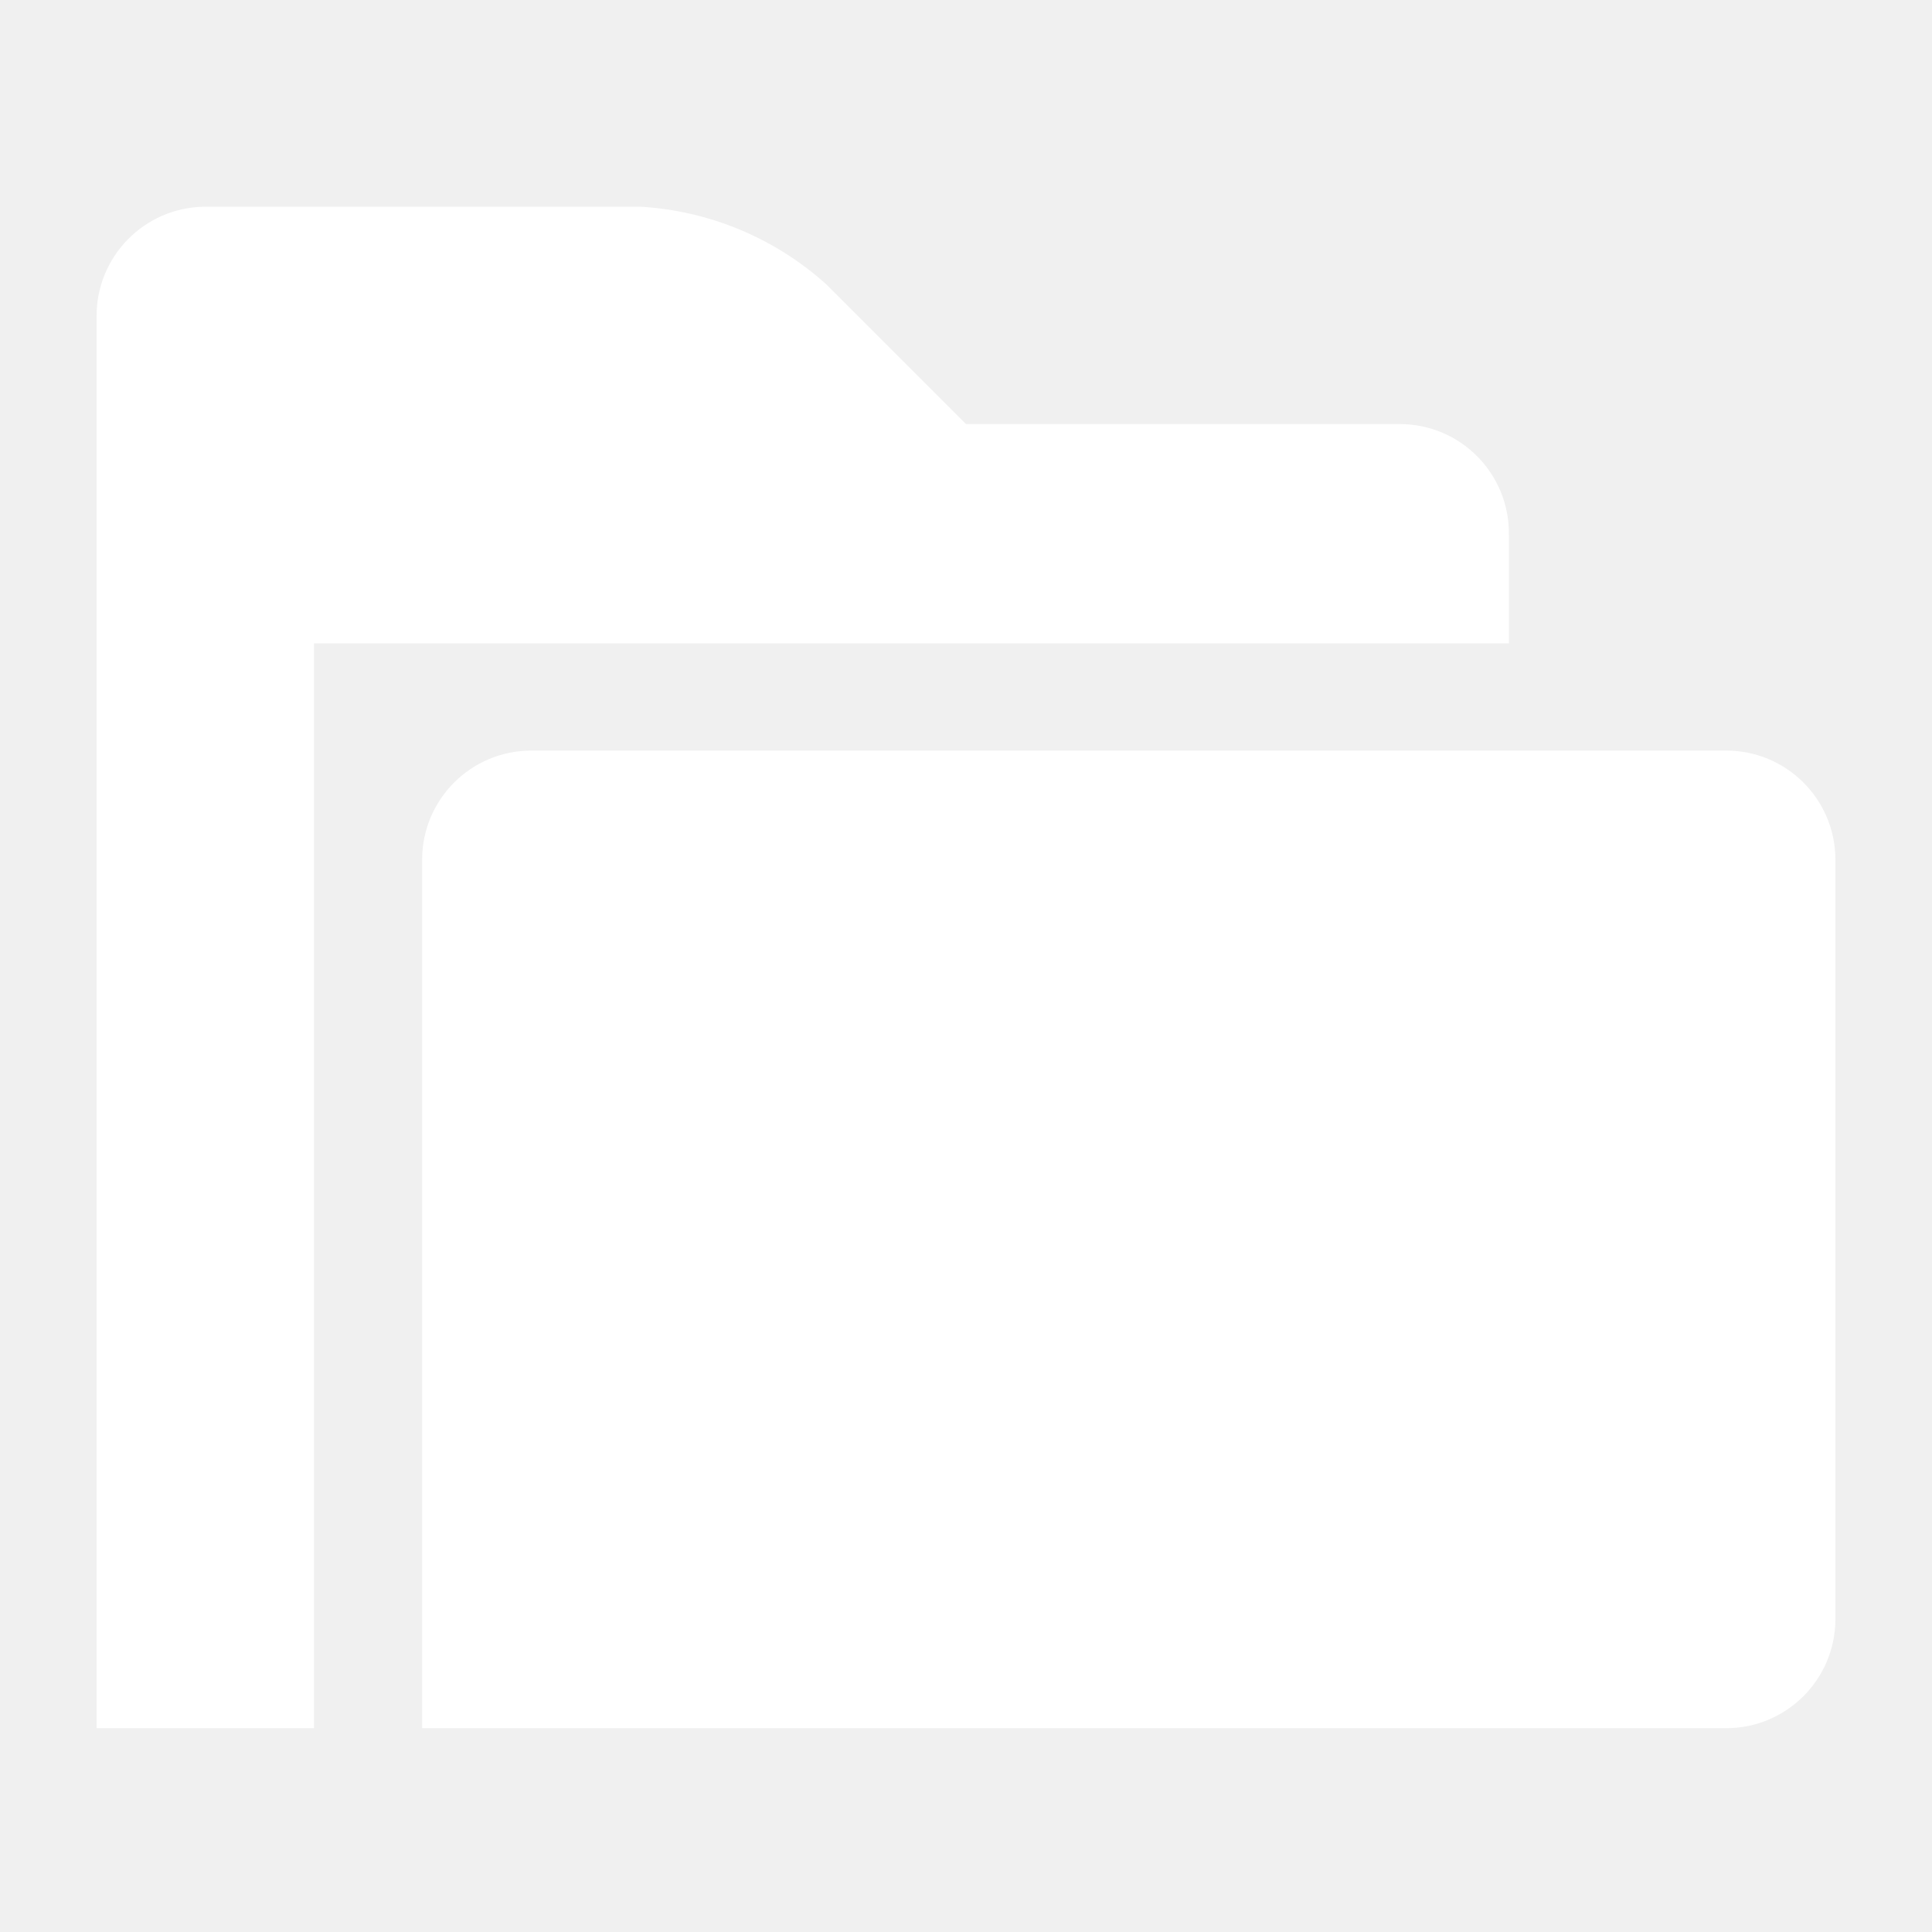
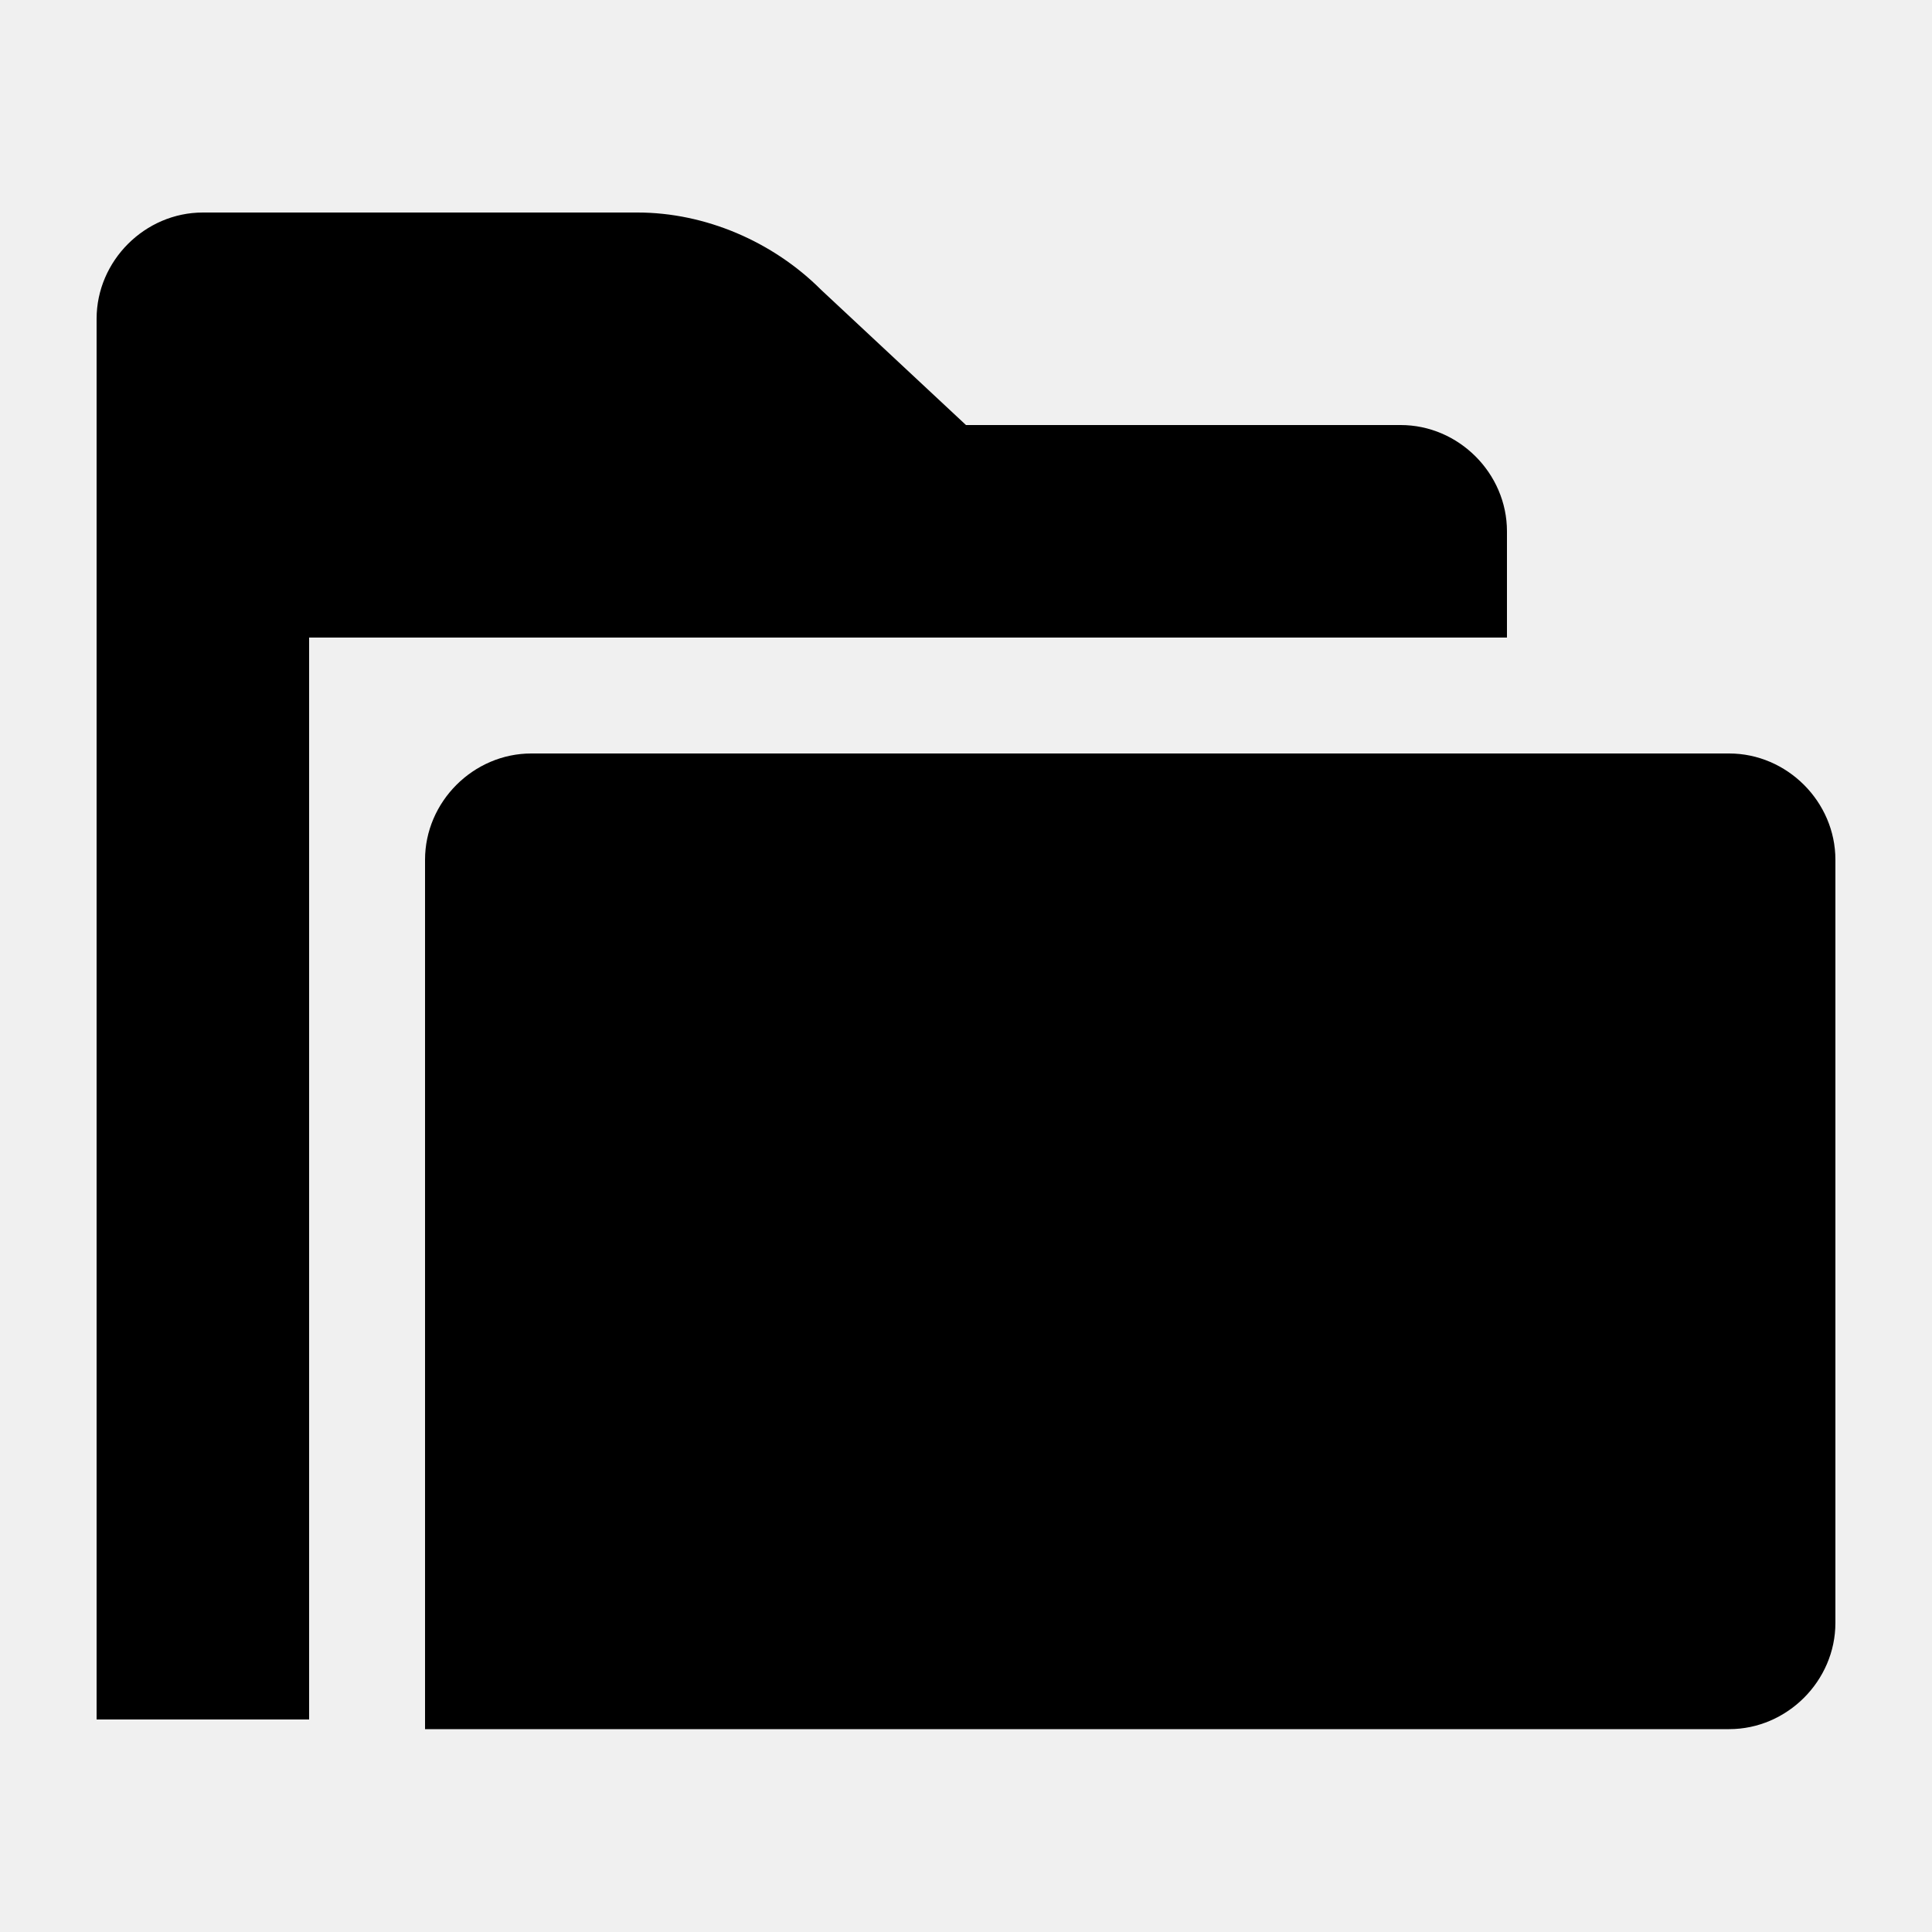
- <svg xmlns="http://www.w3.org/2000/svg" id="Layer_1" data-name="Layer 1" viewBox="0 0 20 20">
-   <defs>
-     <style>.cls-1{fill:#fff;fill-rule:evenodd;}</style>
-   </defs>
-   <path id="icon-folders" class="cls-1" d="M1,3.28A1.13,1.13,0,0,1,2.11,2.14H6.63a3.15,3.15,0,0,1,1.92.8L10,4.39h4.5a1.13,1.13,0,0,1,1.12,1.14V6.66H3.25V17.89H1ZM4.37,8.89A1.13,1.13,0,0,1,5.5,7.77H17.87A1.13,1.13,0,0,1,19,8.89v7.88a1.13,1.13,0,0,1-1.13,1.12H4.37Z" />
+ <svg xmlns="http://www.w3.org/2000/svg" version="1.1" id="Layer_1" x="0px" y="0px" viewBox="0 0 20 20" style="enable-background:new 0 0 20 20;" xml:space="preserve">
+   <style type="text/css">
+ 	.st0{fill-rule:evenodd;clip-rule:evenodd;}
+ </style>
+   <path id="icon-folders" class="st0" d="M1,3.3c0-0.6,0.5-1.1,1.1-1.1h4.5c0.7,0,1.4,0.3,1.9,0.8L10,4.4h4.5c0.6,0,1.1,0.5,1.1,1.1  c0,0,0,0,0,0v1.1H3.2v11.2H1V3.3z M4.4,8.9c0-0.6,0.5-1.1,1.1-1.1h12.4c0.6,0,1.1,0.5,1.1,1.1v7.9c0,0.6-0.5,1.1-1.1,1.1H4.4V8.9z" />
</svg>
